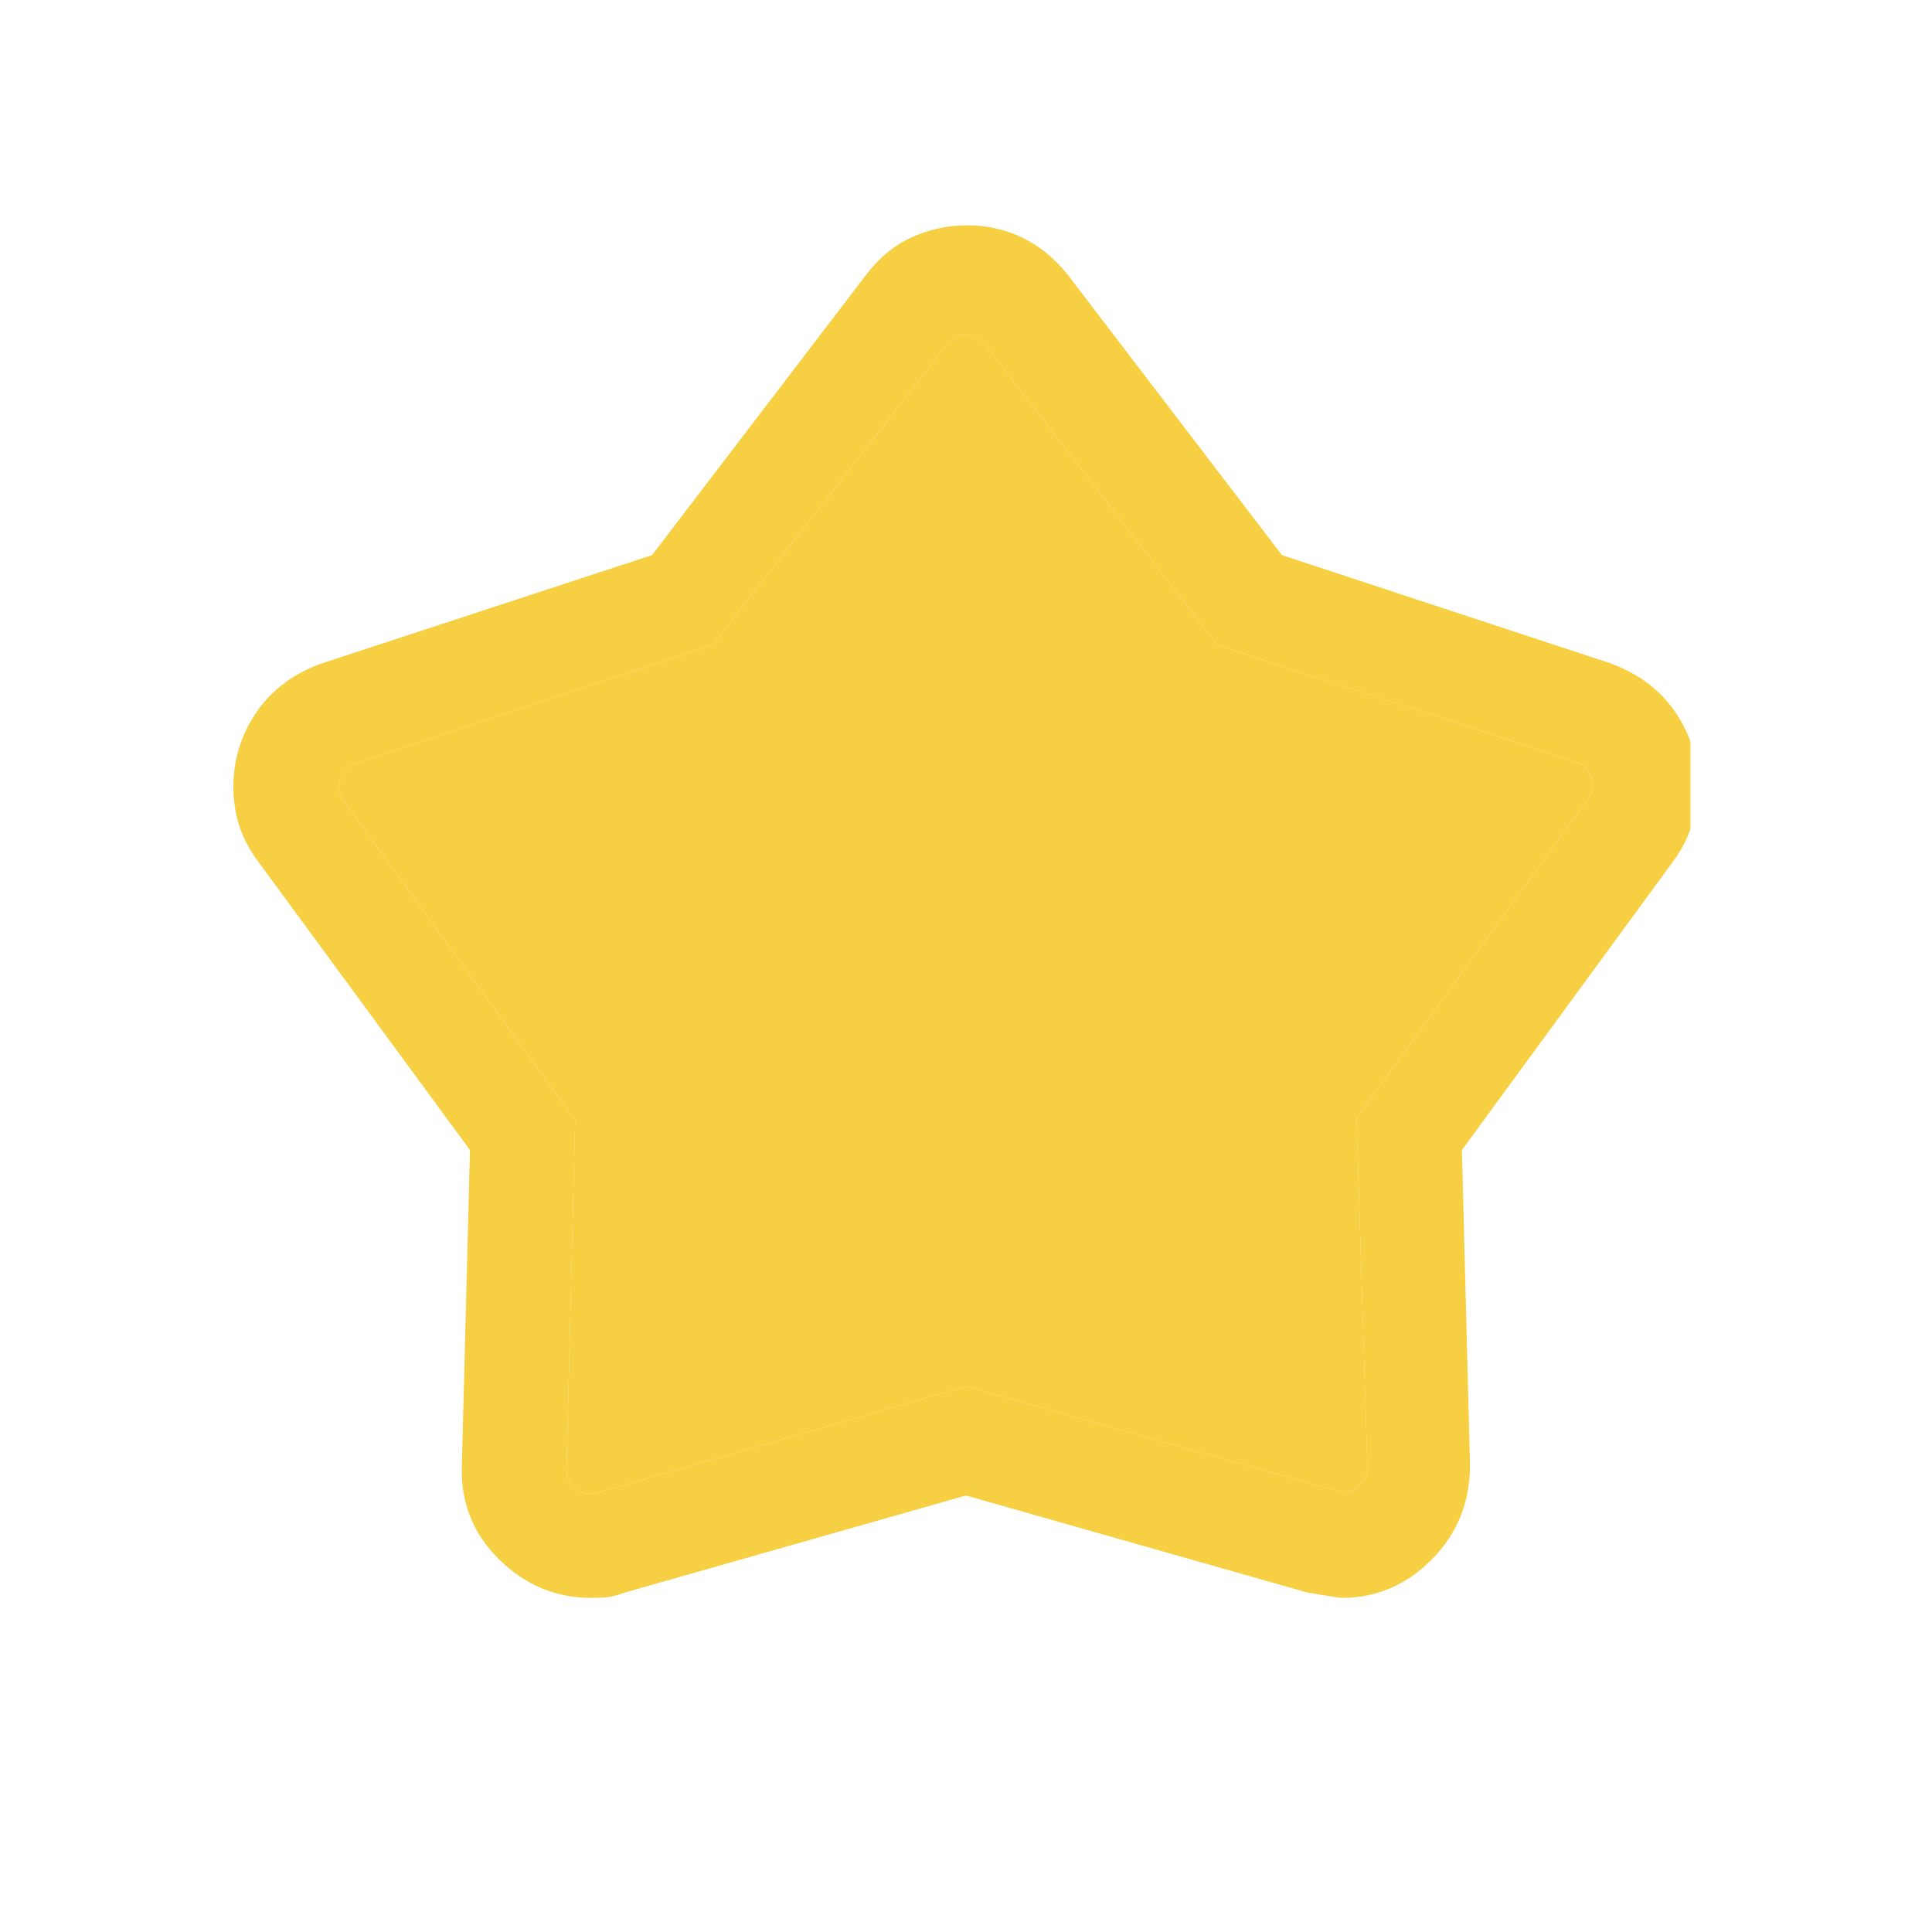
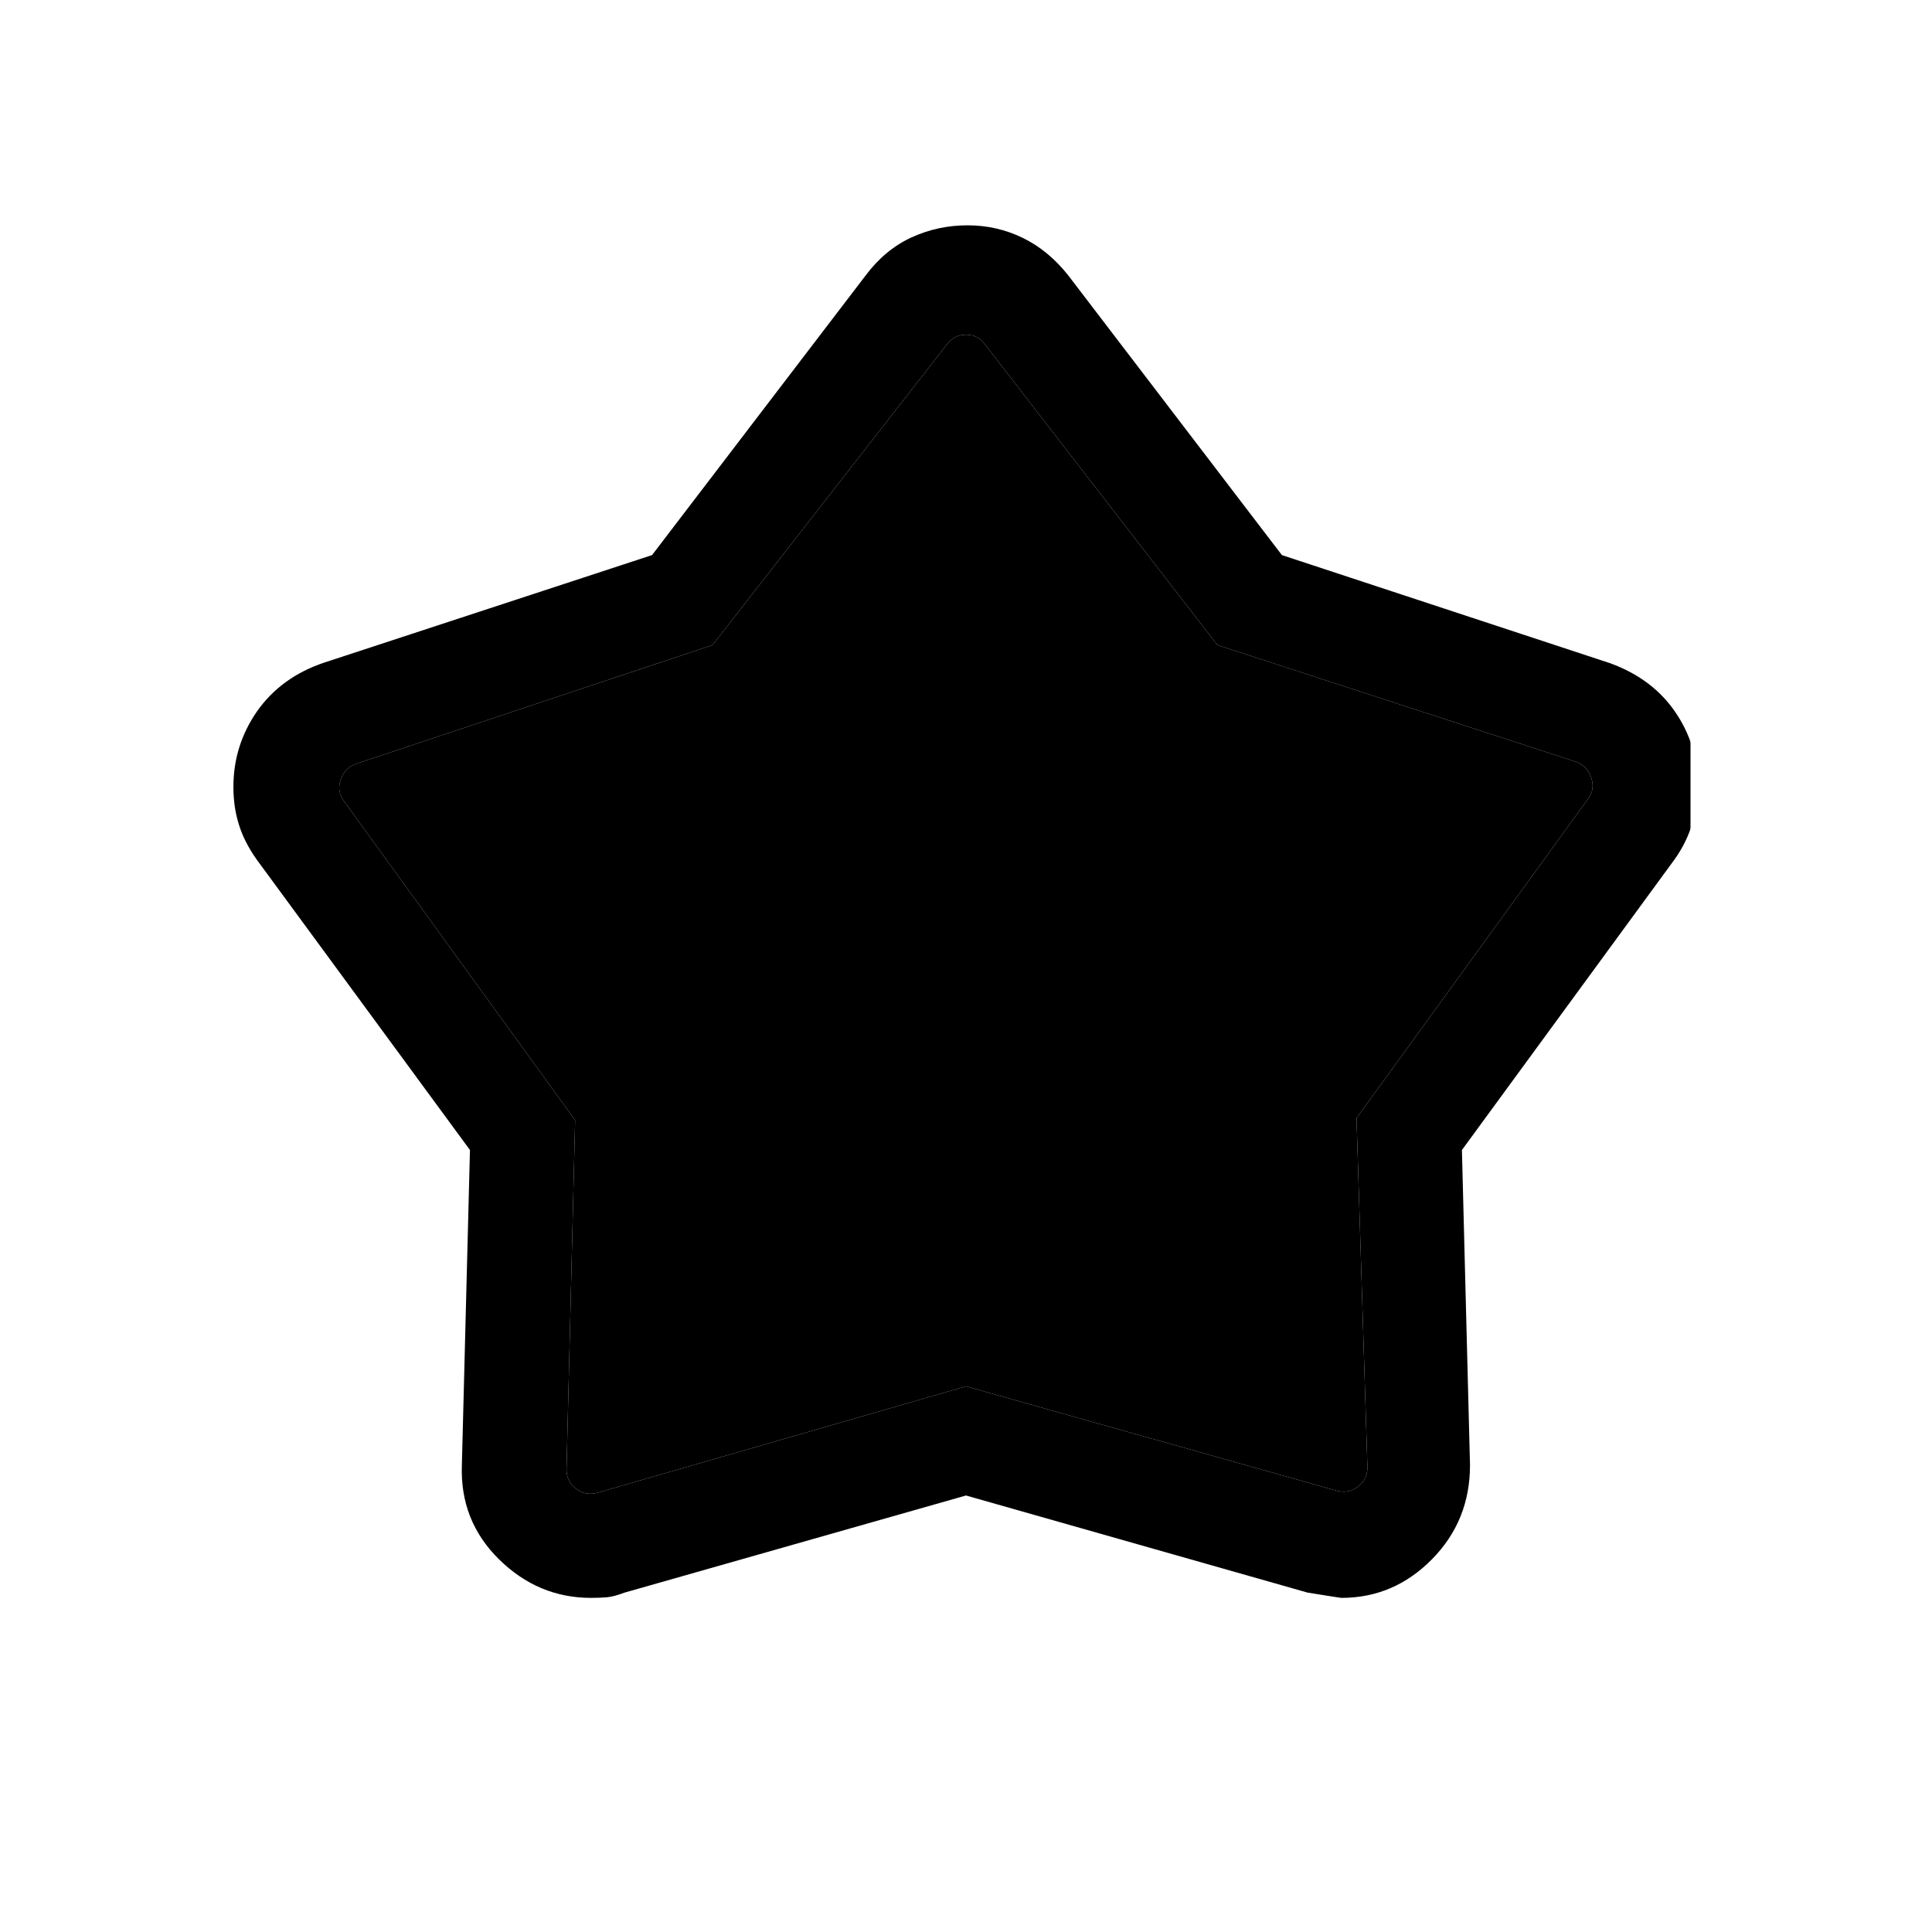
<svg xmlns="http://www.w3.org/2000/svg" viewBox="0 0 16 16" fill="none">
  <mask id="mask0_1217_22928" style="mask-type:alpha" maskUnits="userSpaceOnUse" x="0" y="0" width="14" height="14">
    <rect width="14" height="14" fill="#D9D9D9" />
  </mask>
  <g mask="url(#mask0_1217_22928)">
-     <path d="M5.4 4.597L7.169 2.281C7.276 2.138 7.403 2.033 7.549 1.966C7.695 1.899 7.849 1.866 8.013 1.866C8.176 1.866 8.328 1.901 8.47 1.97C8.612 2.039 8.738 2.143 8.847 2.281L10.616 4.597L13.339 5.494C13.569 5.579 13.747 5.712 13.872 5.894C13.997 6.076 14.06 6.278 14.06 6.499C14.06 6.606 14.045 6.711 14.016 6.815C13.986 6.919 13.937 7.02 13.869 7.116L12.107 9.524L12.174 12.134C12.174 12.44 12.069 12.7 11.859 12.913C11.649 13.126 11.399 13.233 11.109 13.233C11.102 13.233 11.008 13.218 10.828 13.189L8 12.385L5.17 13.19C5.115 13.211 5.067 13.224 5.026 13.228C4.984 13.231 4.941 13.233 4.895 13.233C4.602 13.233 4.348 13.126 4.132 12.913C3.916 12.7 3.814 12.44 3.825 12.134L3.892 9.524L2.124 7.116C2.055 7.018 2.006 6.921 1.977 6.824C1.947 6.728 1.933 6.625 1.933 6.516C1.933 6.286 1.999 6.077 2.13 5.889C2.262 5.702 2.446 5.568 2.683 5.488L5.4 4.597ZM5.901 5.342L2.953 6.324C2.889 6.345 2.845 6.389 2.822 6.455C2.798 6.521 2.808 6.582 2.851 6.638L4.763 9.277L4.692 12.155C4.688 12.227 4.713 12.285 4.769 12.328C4.824 12.37 4.886 12.381 4.955 12.36L8 11.481L11.061 12.343C11.13 12.364 11.191 12.354 11.247 12.311C11.303 12.268 11.328 12.211 11.324 12.138L11.234 9.26L13.148 6.621C13.191 6.566 13.201 6.505 13.177 6.439C13.154 6.372 13.11 6.328 13.046 6.307L10.082 5.342L8.16 2.856C8.121 2.8 8.068 2.772 8 2.772C7.931 2.772 7.878 2.8 7.839 2.856L5.901 5.342Z" fill="#F7CF42" />
-     <path d="M5.901 5.342L2.953 6.324C2.889 6.345 2.845 6.389 2.822 6.455C2.798 6.521 2.808 6.582 2.851 6.638L4.763 9.277L4.692 12.155C4.688 12.227 4.713 12.285 4.769 12.328C4.824 12.37 4.886 12.381 4.955 12.36L8 11.481L11.061 12.343C11.13 12.364 11.191 12.354 11.247 12.311C11.303 12.268 11.328 12.211 11.324 12.138L11.234 9.26L13.148 6.621C13.191 6.566 13.201 6.505 13.177 6.439C13.154 6.372 13.11 6.328 13.046 6.307L10.082 5.342L8.16 2.856C8.121 2.8 8.068 2.772 8 2.772C7.931 2.772 7.878 2.8 7.839 2.856L5.901 5.342Z" fill="#F7CF42" />
+     <path d="M5.4 4.597L7.169 2.281C7.276 2.138 7.403 2.033 7.549 1.966C7.695 1.899 7.849 1.866 8.013 1.866C8.176 1.866 8.328 1.901 8.47 1.97C8.612 2.039 8.738 2.143 8.847 2.281L10.616 4.597L13.339 5.494C13.569 5.579 13.747 5.712 13.872 5.894C13.997 6.076 14.06 6.278 14.06 6.499C14.06 6.606 14.045 6.711 14.016 6.815C13.986 6.919 13.937 7.02 13.869 7.116L12.107 9.524L12.174 12.134C12.174 12.44 12.069 12.7 11.859 12.913C11.649 13.126 11.399 13.233 11.109 13.233C11.102 13.233 11.008 13.218 10.828 13.189L8 12.385L5.17 13.19C5.115 13.211 5.067 13.224 5.026 13.228C4.984 13.231 4.941 13.233 4.895 13.233C4.602 13.233 4.348 13.126 4.132 12.913C3.916 12.7 3.814 12.44 3.825 12.134L3.892 9.524L2.124 7.116C2.055 7.018 2.006 6.921 1.977 6.824C1.947 6.728 1.933 6.625 1.933 6.516C1.933 6.286 1.999 6.077 2.13 5.889C2.262 5.702 2.446 5.568 2.683 5.488L5.4 4.597ZM5.901 5.342L2.953 6.324C2.889 6.345 2.845 6.389 2.822 6.455C2.798 6.521 2.808 6.582 2.851 6.638L4.763 9.277L4.692 12.155C4.688 12.227 4.713 12.285 4.769 12.328C4.824 12.37 4.886 12.381 4.955 12.36L8 11.481L11.061 12.343C11.13 12.364 11.191 12.354 11.247 12.311C11.303 12.268 11.328 12.211 11.324 12.138L11.234 9.26L13.148 6.621C13.191 6.566 13.201 6.505 13.177 6.439C13.154 6.372 13.11 6.328 13.046 6.307L10.082 5.342L8.16 2.856C8.121 2.8 8.068 2.772 8 2.772C7.931 2.772 7.878 2.8 7.839 2.856L5.901 5.342Z" fill="currentColor" />
+     <path d="M5.901 5.342L2.953 6.324C2.889 6.345 2.845 6.389 2.822 6.455C2.798 6.521 2.808 6.582 2.851 6.638L4.763 9.277L4.692 12.155C4.688 12.227 4.713 12.285 4.769 12.328C4.824 12.37 4.886 12.381 4.955 12.36L8 11.481L11.061 12.343C11.13 12.364 11.191 12.354 11.247 12.311C11.303 12.268 11.328 12.211 11.324 12.138L11.234 9.26L13.148 6.621C13.191 6.566 13.201 6.505 13.177 6.439C13.154 6.372 13.11 6.328 13.046 6.307L10.082 5.342L8.16 2.856C8.121 2.8 8.068 2.772 8 2.772C7.931 2.772 7.878 2.8 7.839 2.856L5.901 5.342Z" fill="currentColor" />
  </g>
</svg>
